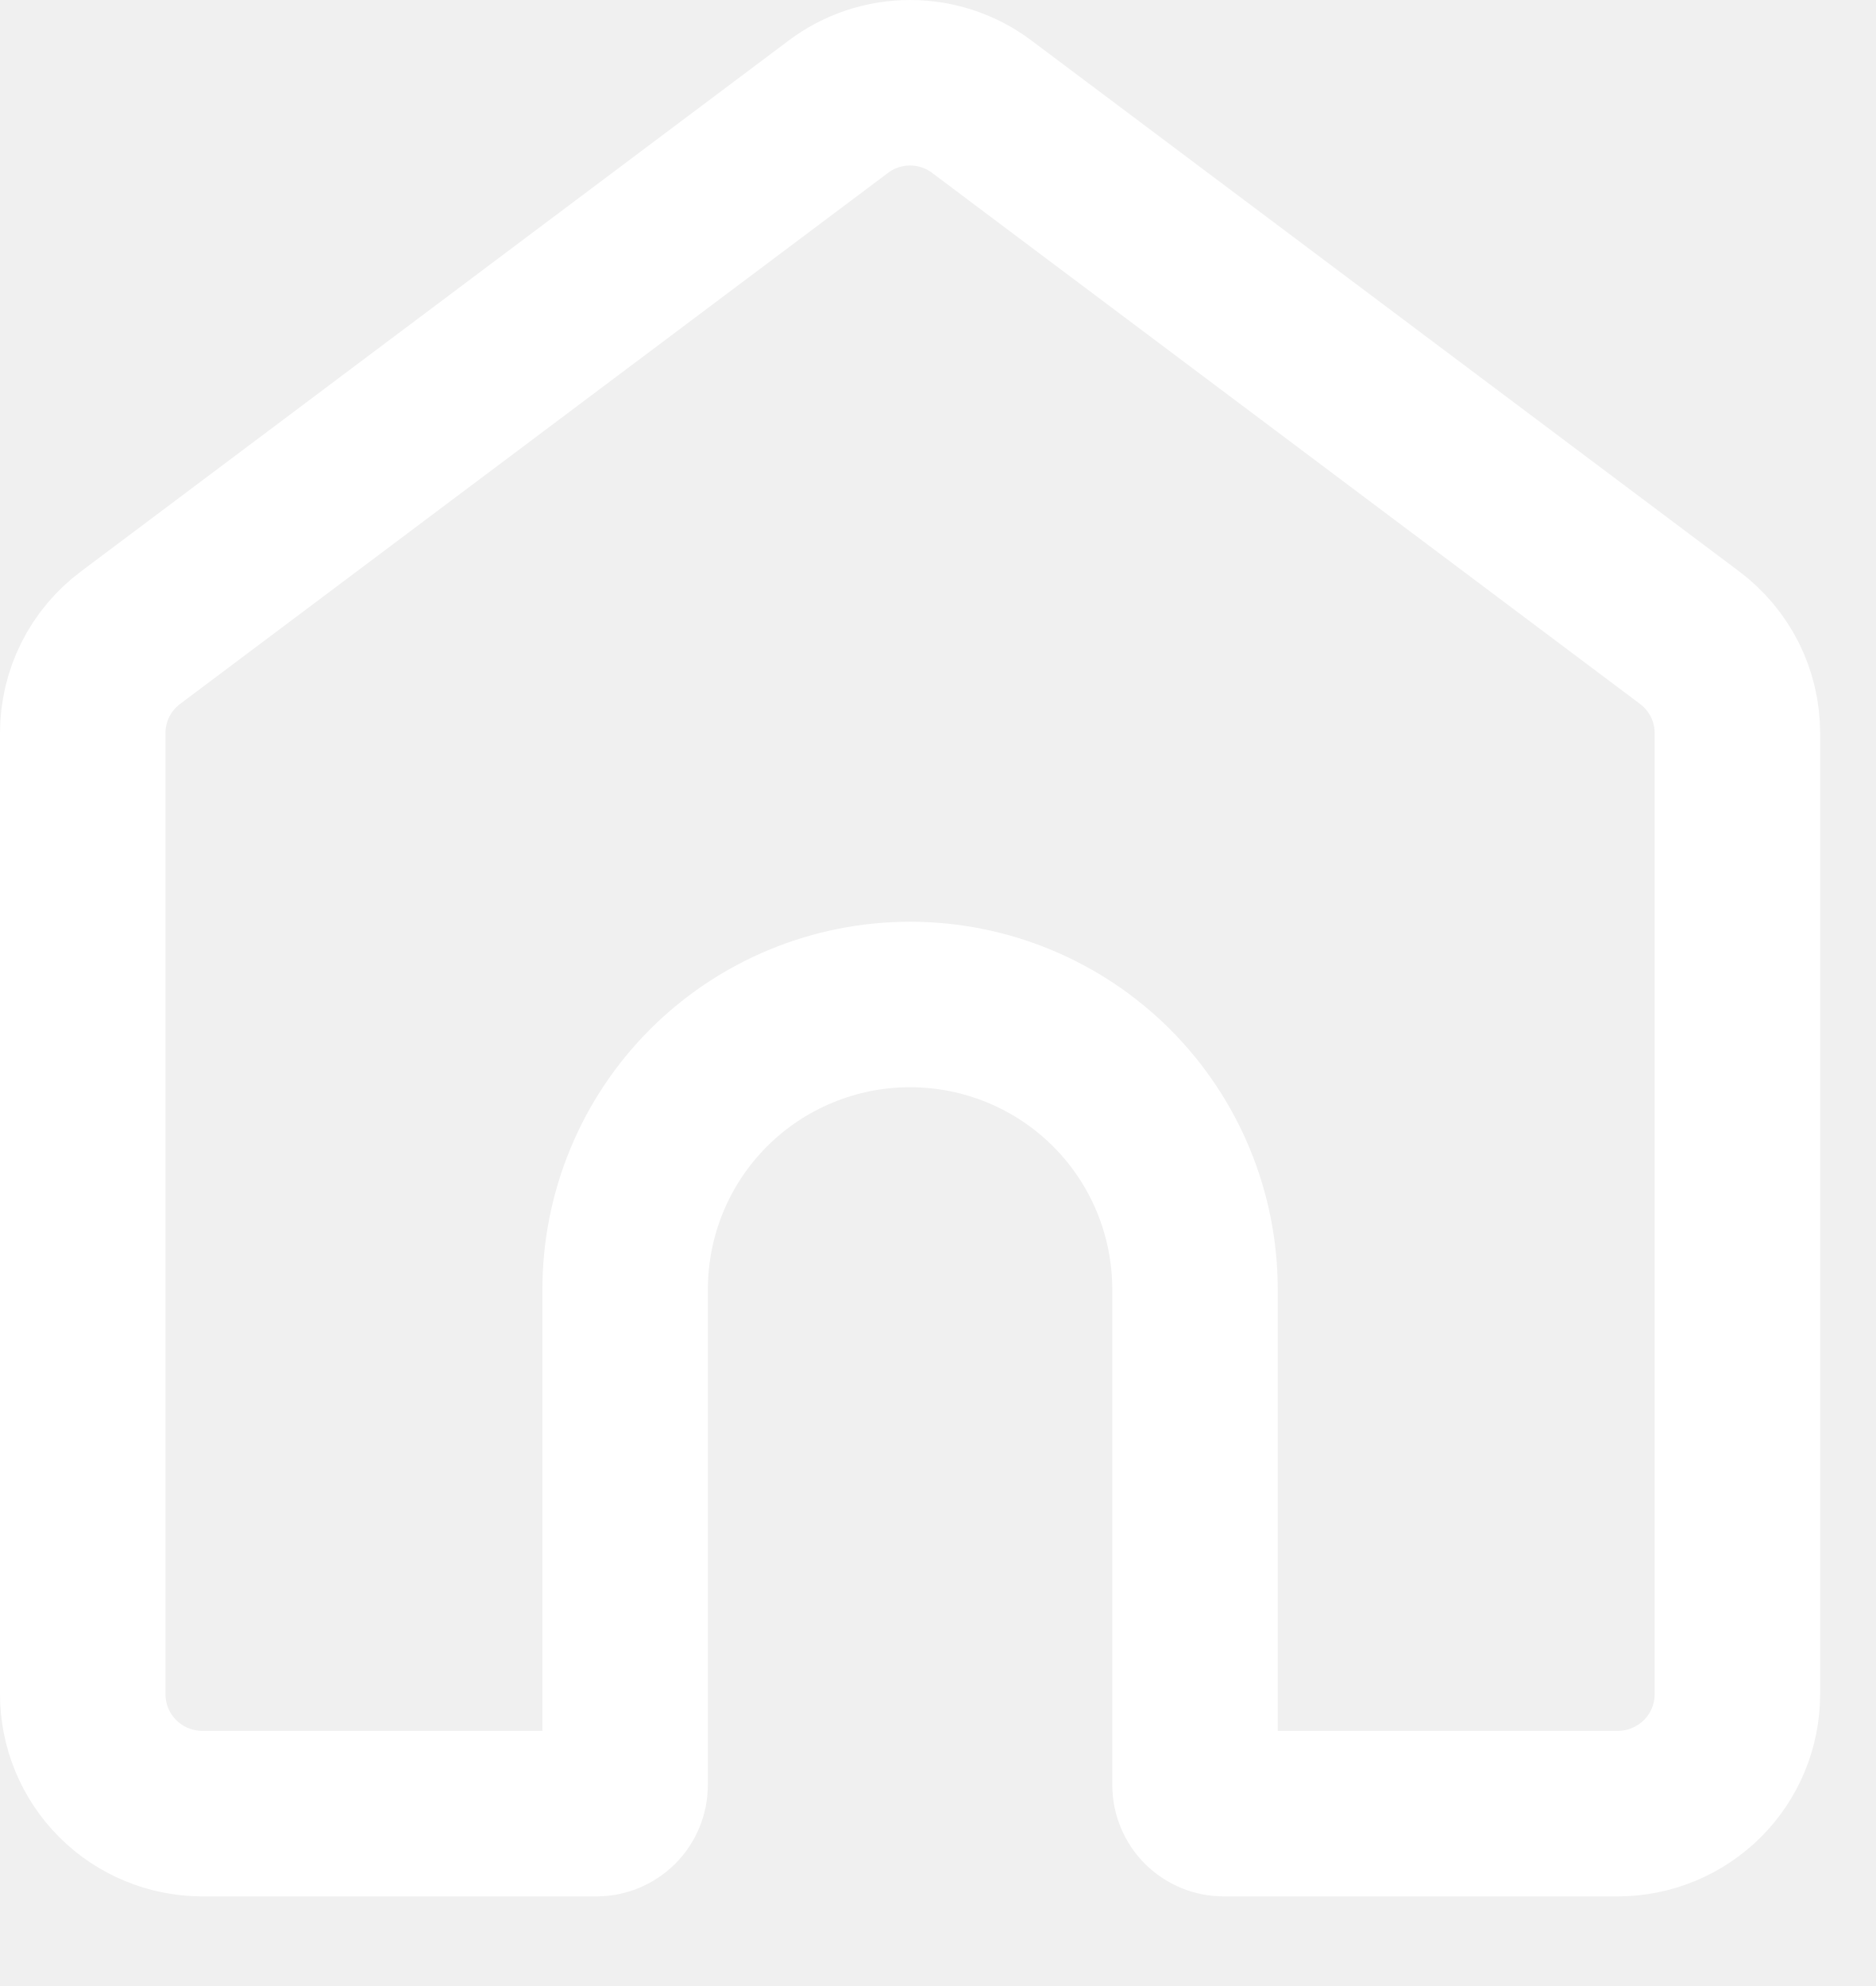
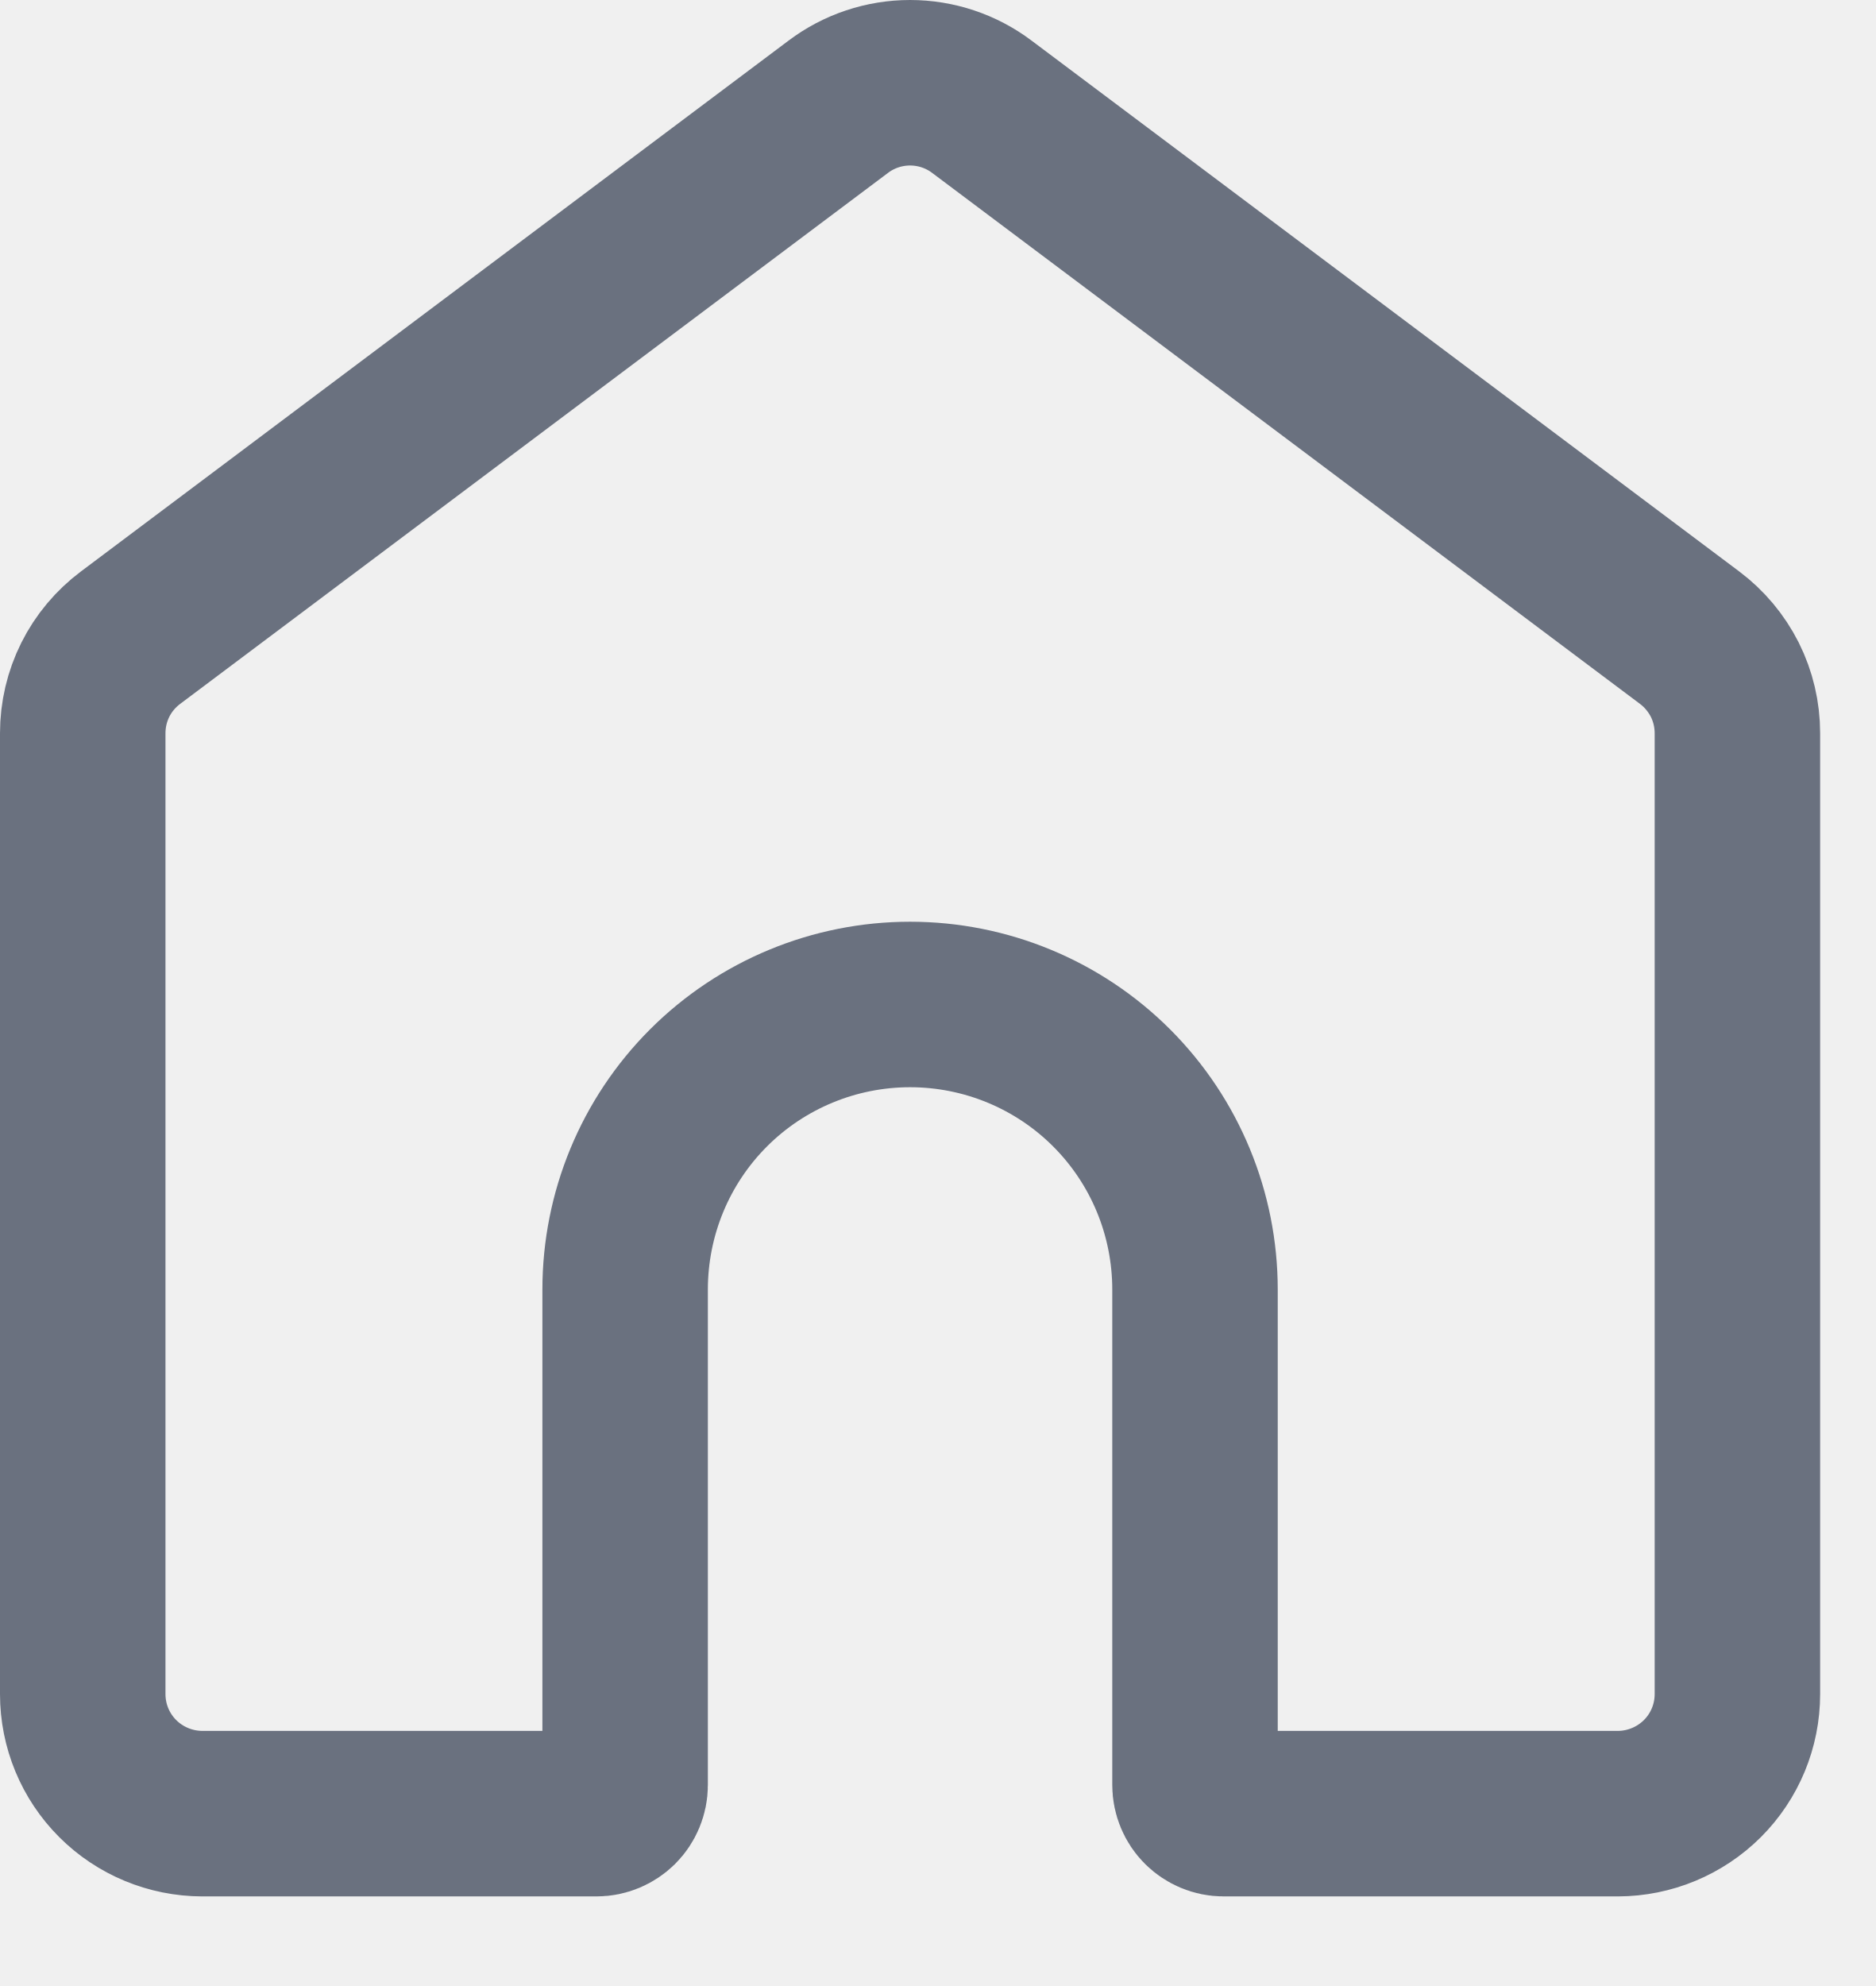
<svg xmlns="http://www.w3.org/2000/svg" width="17" height="18" viewBox="0 0 17 18" fill="none">
-   <path d="M8.25 0.75C8.484 0.75 8.713 0.826 8.9 0.967L15.316 5.779C15.451 5.88 15.56 6.011 15.636 6.161C15.711 6.311 15.75 6.477 15.75 6.646V15.354C15.75 15.642 15.636 15.917 15.433 16.12C15.229 16.323 14.954 16.437 14.667 16.438H11.092C11.023 16.438 10.958 16.41 10.909 16.362C10.861 16.314 10.833 16.247 10.833 16.179V11.688C10.833 11.002 10.562 10.345 10.077 9.86C9.593 9.376 8.935 9.104 8.25 9.104C7.565 9.104 6.907 9.376 6.423 9.86C5.938 10.345 5.667 11.002 5.667 11.688V16.179C5.667 16.247 5.639 16.314 5.591 16.362C5.542 16.41 5.477 16.438 5.408 16.438H1.833C1.546 16.437 1.27 16.323 1.067 16.12C0.864 15.917 0.75 15.642 0.75 15.354V6.646C0.75 6.477 0.789 6.311 0.864 6.161C0.939 6.011 1.049 5.88 1.184 5.779L7.6 0.967C7.787 0.826 8.016 0.75 8.25 0.75Z" stroke="white" stroke-width="1.5" />
+   <path d="M8.25 0.75C8.484 0.75 8.713 0.826 8.9 0.967L15.316 5.779C15.451 5.88 15.56 6.011 15.636 6.161C15.711 6.311 15.75 6.477 15.75 6.646V15.354C15.75 15.642 15.636 15.917 15.433 16.12C15.229 16.323 14.954 16.437 14.667 16.438H11.092C11.023 16.438 10.958 16.41 10.909 16.362C10.861 16.314 10.833 16.247 10.833 16.179V11.688C10.833 11.002 10.562 10.345 10.077 9.86C9.593 9.376 8.935 9.104 8.25 9.104C7.565 9.104 6.907 9.376 6.423 9.86C5.938 10.345 5.667 11.002 5.667 11.688V16.179C5.667 16.247 5.639 16.314 5.591 16.362C5.542 16.41 5.477 16.438 5.408 16.438H1.833C1.546 16.437 1.27 16.323 1.067 16.12C0.864 15.917 0.75 15.642 0.75 15.354V6.646C0.75 6.477 0.789 6.311 0.864 6.161C0.939 6.011 1.049 5.88 1.184 5.779L7.6 0.967C7.787 0.826 8.016 0.75 8.25 0.75Z" stroke="#6A717F" stroke-width="1.5" />
</svg>
